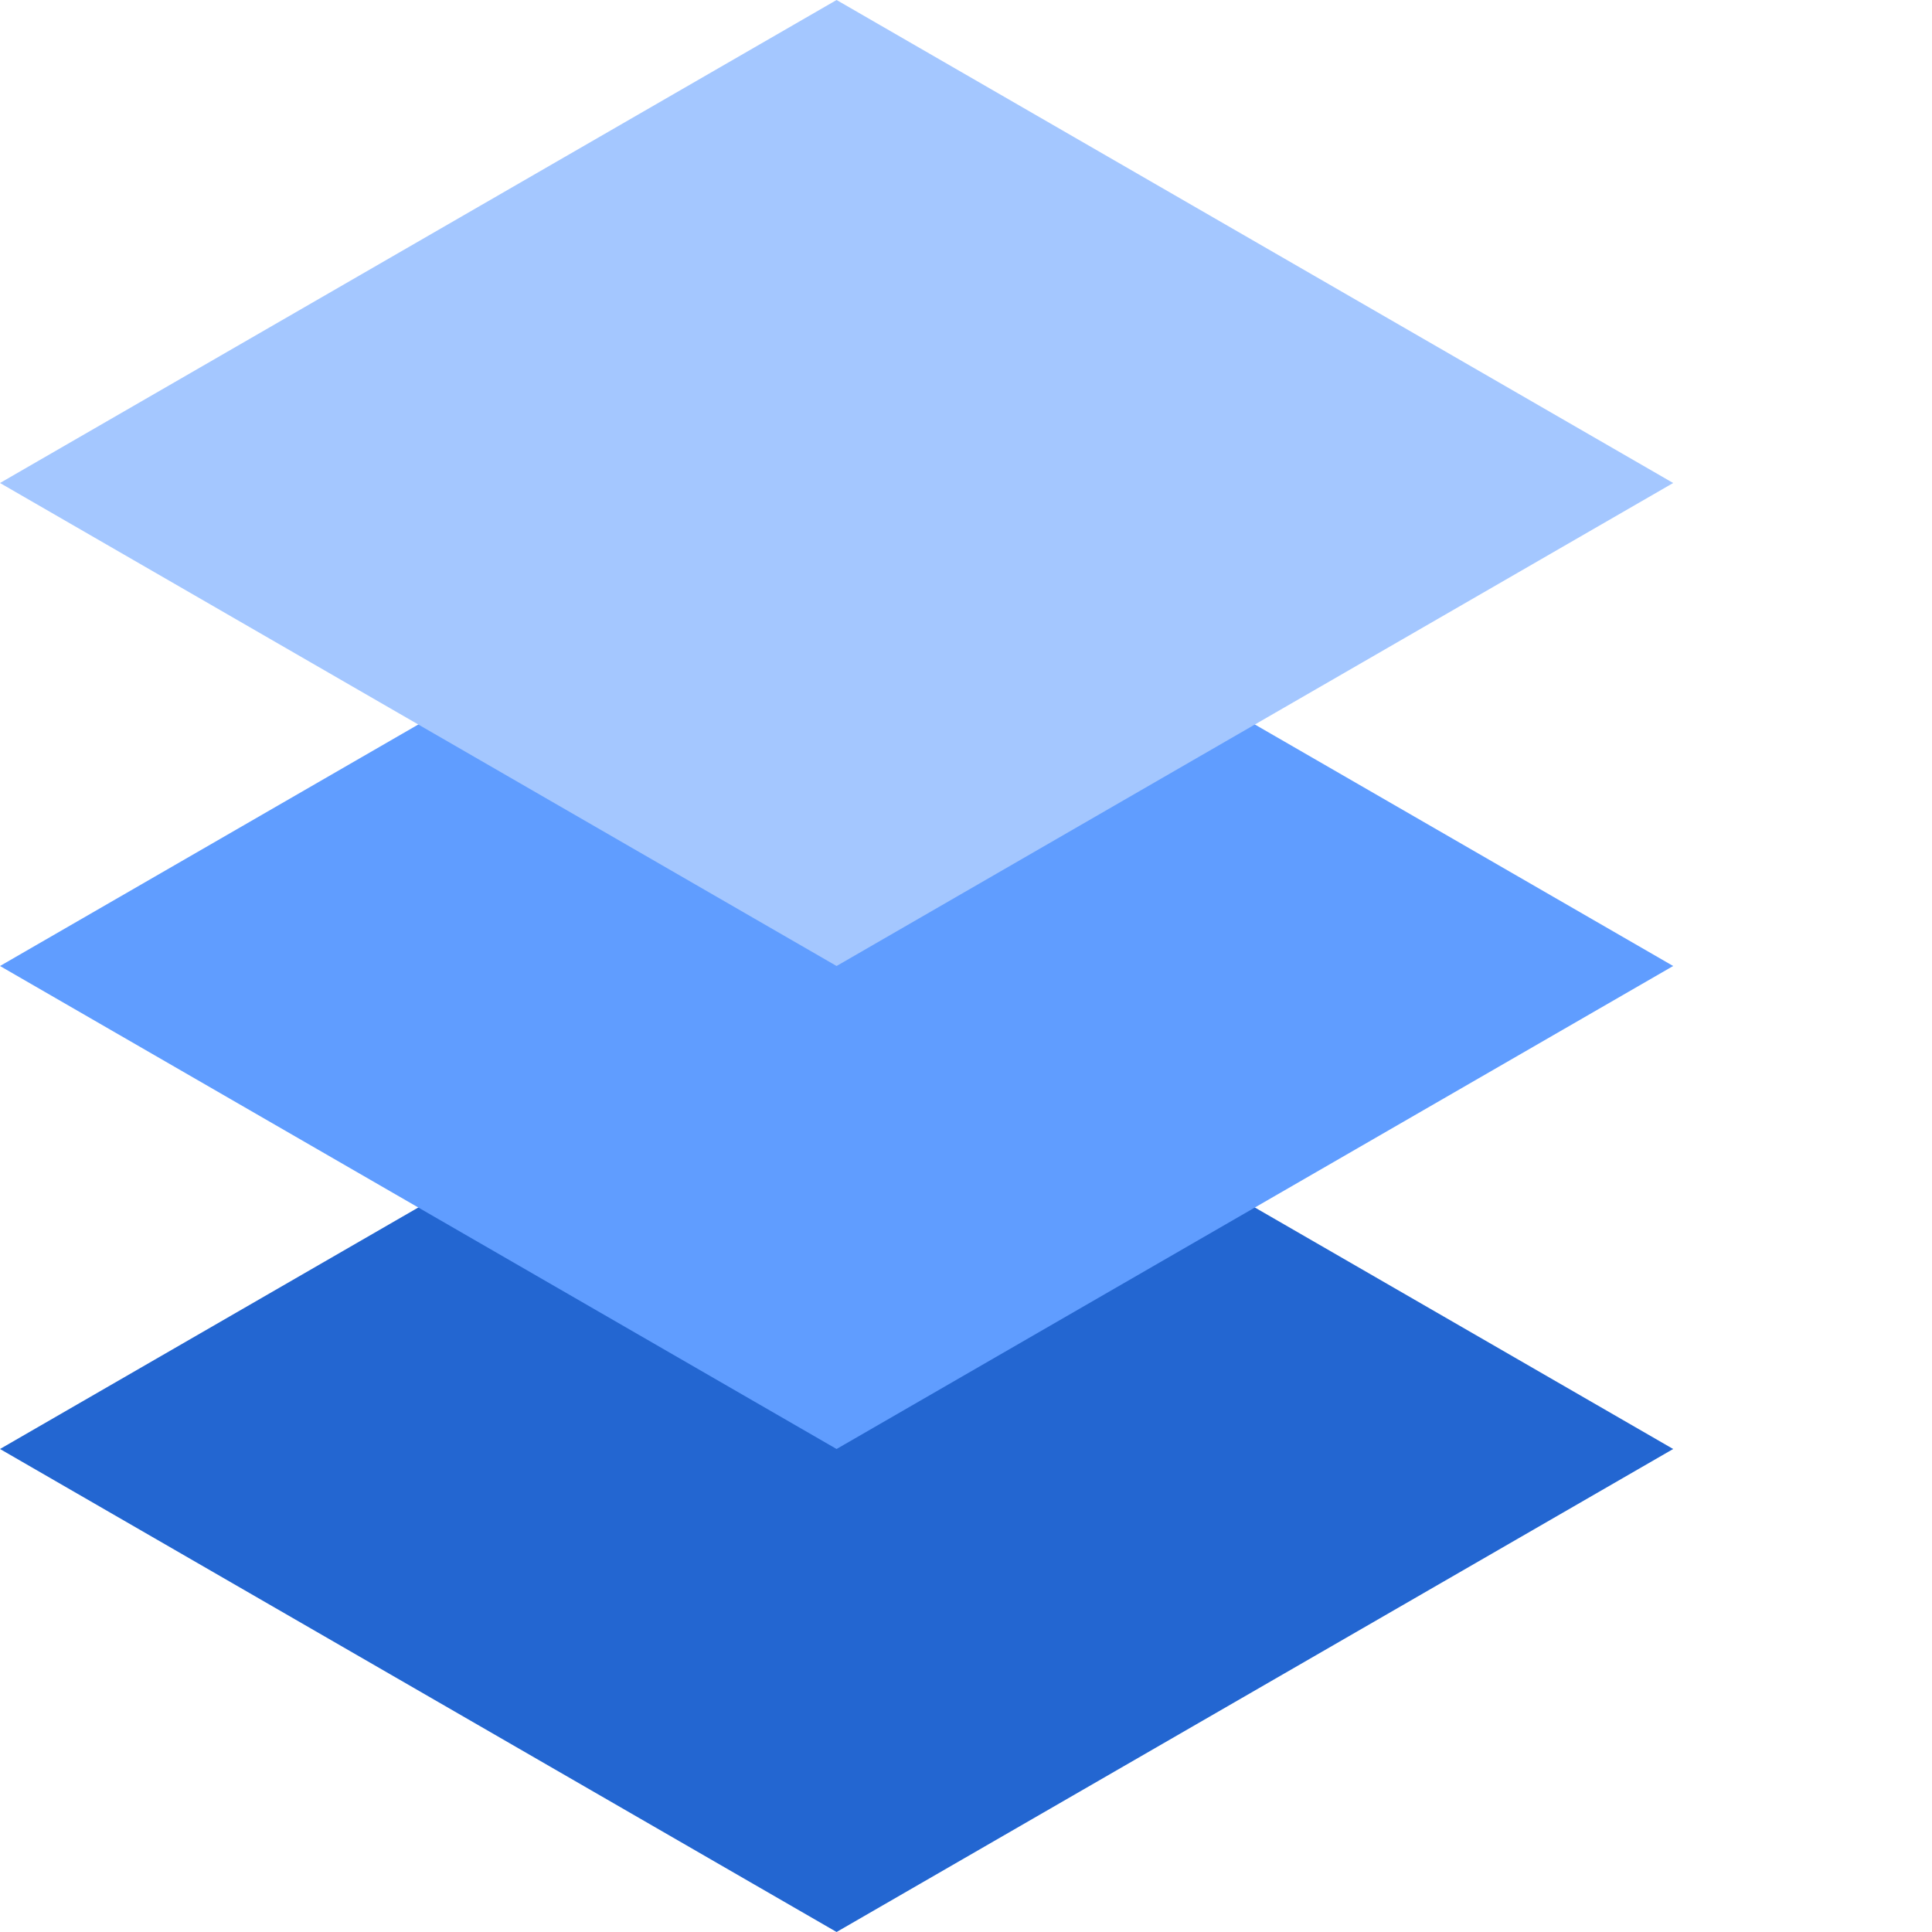
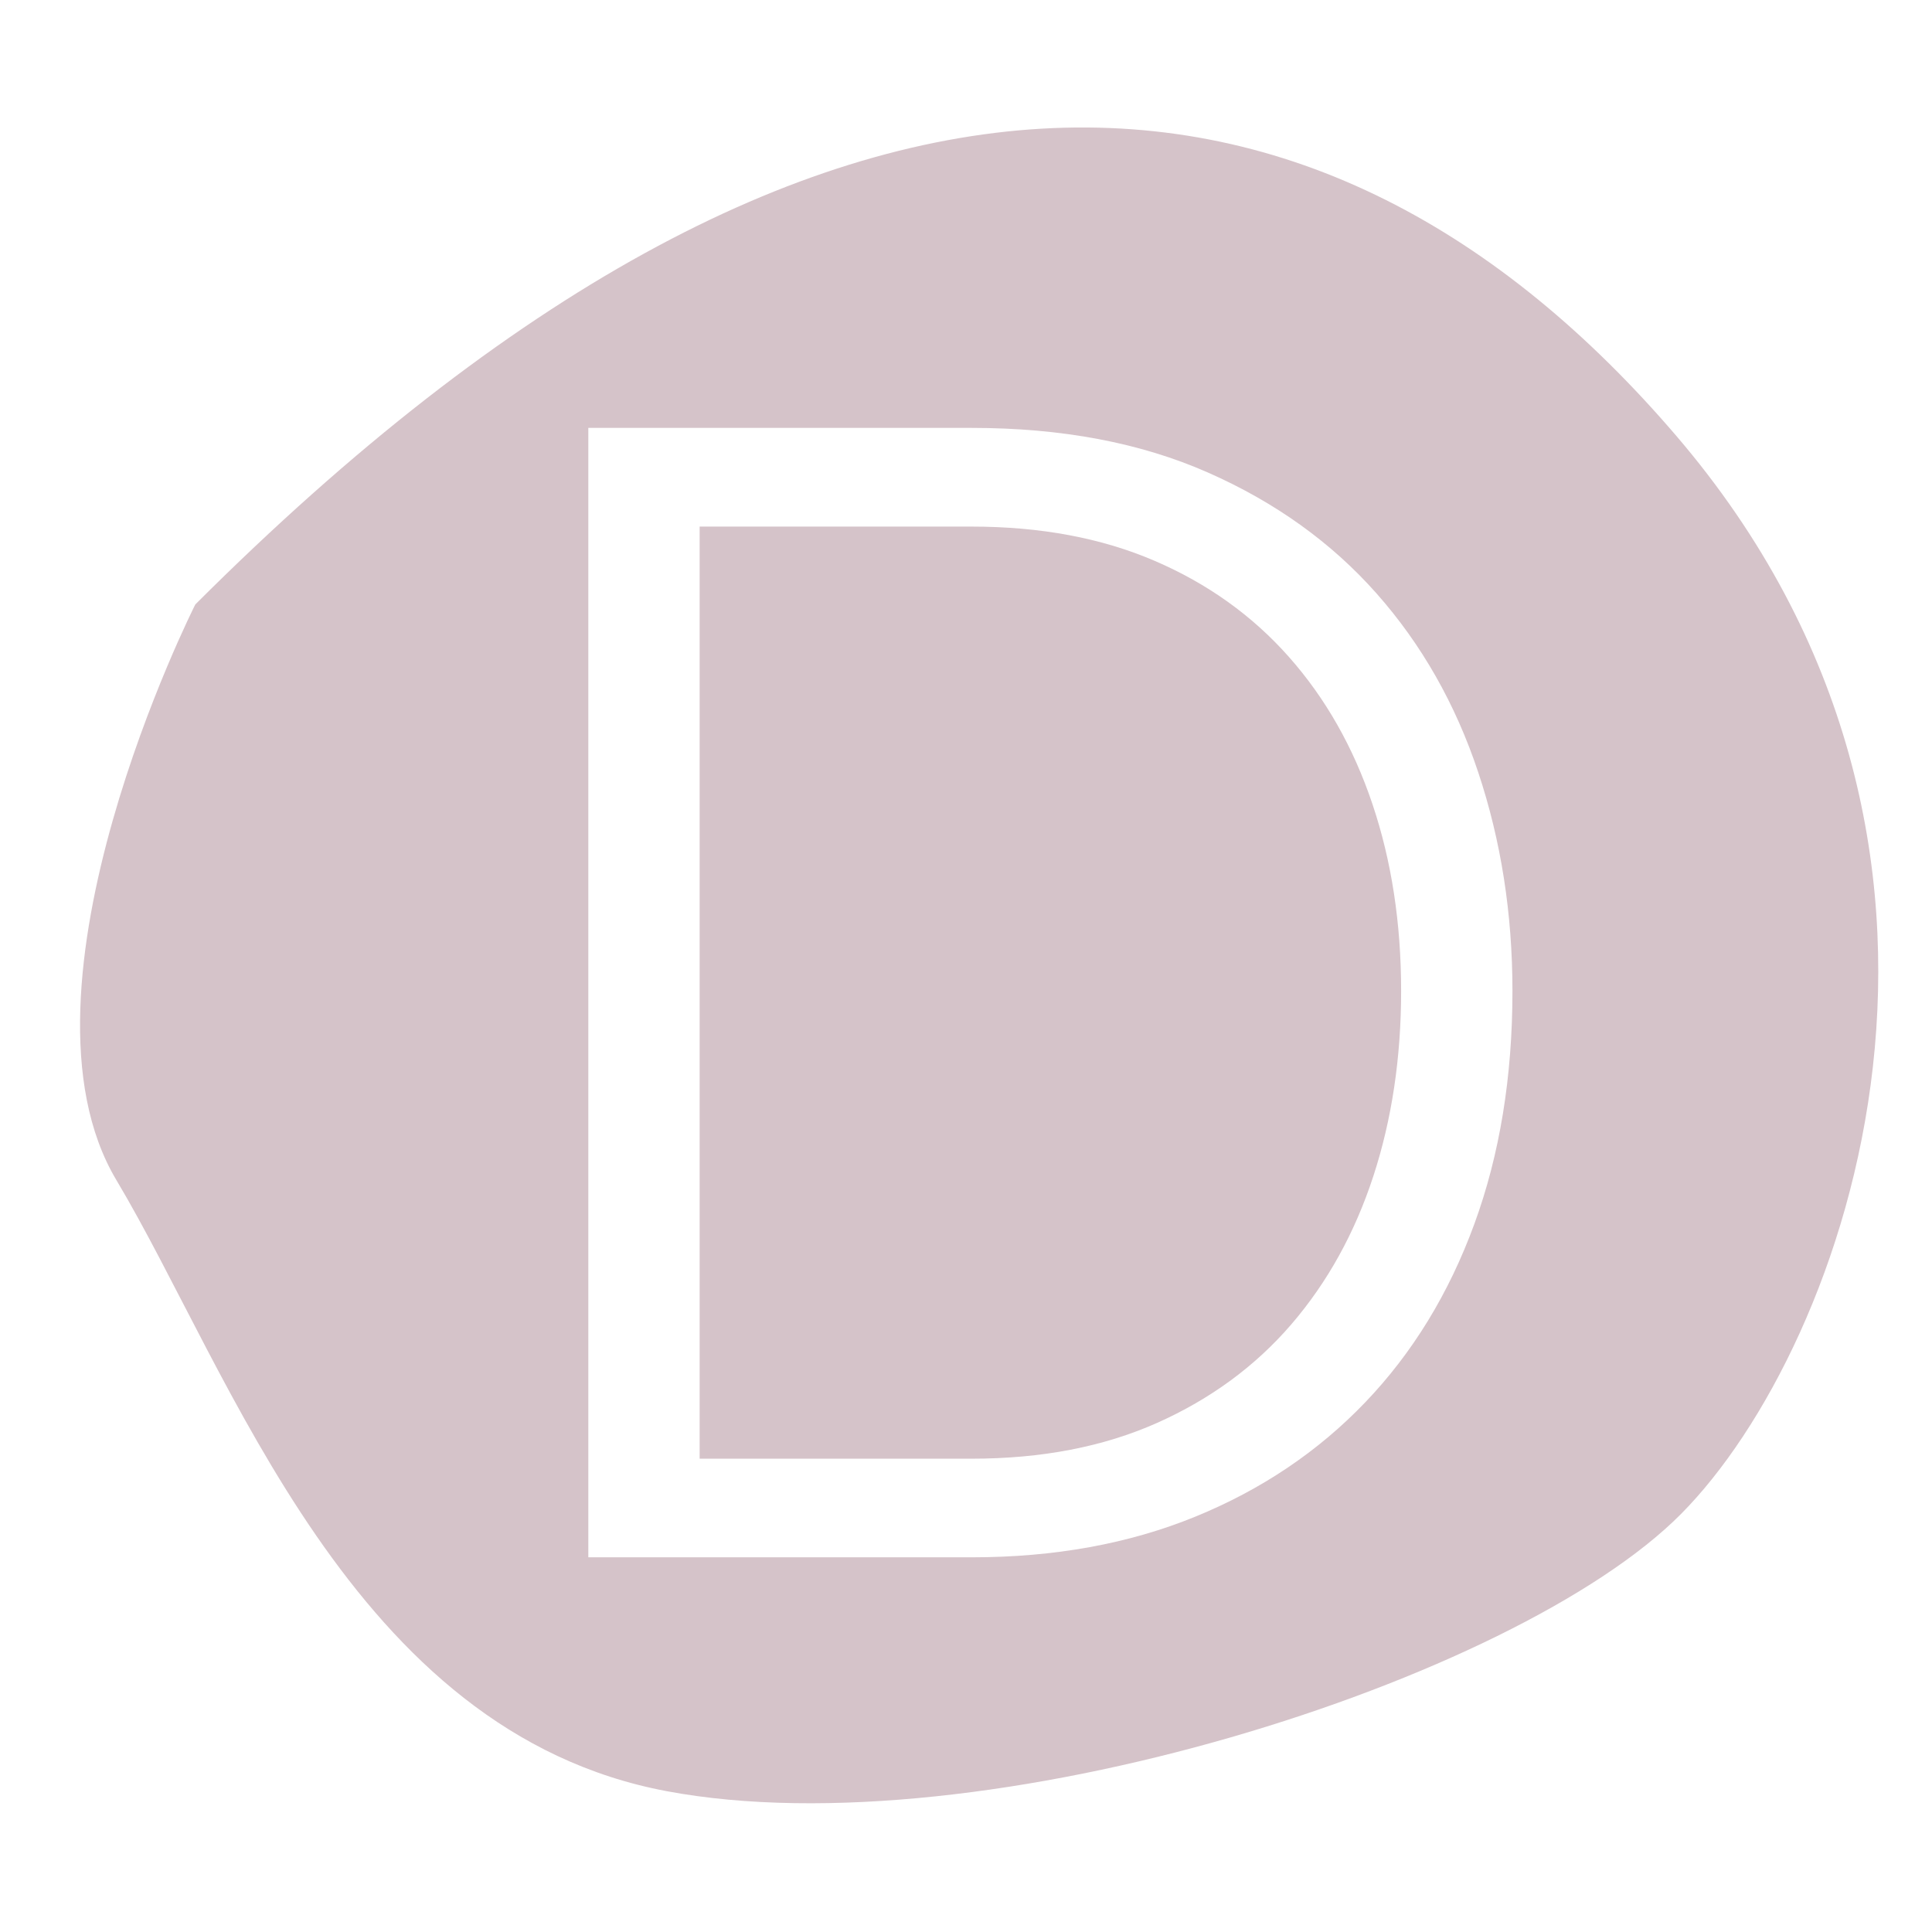
- <svg xmlns="http://www.w3.org/2000/svg" version="1.1" width="256" height="256" viewbox="0 0 949 256">
-   <path fill="#2366d1" d="M110.851 128L221.703 192L110.851 256L0 192Z" />
-   <path fill="#609dff" d="M110.851 64L221.703 128L110.851 192L0 128Z" />
-   <path fill="#a4c7ff" d="M110.851 0L221.703 64L110.851 128L0 64Z" />
+ <svg xmlns="http://www.w3.org/2000/svg" xmlns:xlink="http://www.w3.org/1999/xlink" width="375pt" height="375pt" viewBox="0 0 375 375" version="1.2">
+   <defs>
+     <g>
+       <symbol overflow="visible" id="glyph0-0">
+         <path style="stroke:none;" d="" />
+       </symbol>
+       <symbol overflow="visible" id="glyph0-1">
+         <path style="stroke:none;" d="M 27.484 0 L 27.484 -219.219 L 101.891 -219.219 C 119.379 -219.219 134.66 -216.332 147.734 -210.562 C 160.805 -204.801 171.719 -196.977 180.469 -187.094 C 189.219 -177.219 195.801 -165.641 200.219 -152.359 C 204.645 -139.086 206.859 -124.941 206.859 -109.922 C 206.859 -93.242 204.391 -78.16 199.453 -64.672 C 194.516 -51.191 187.461 -39.664 178.297 -30.094 C 169.141 -20.531 158.129 -13.125 145.266 -7.875 C 132.398 -2.625 117.941 0 101.891 0 Z M 185.25 -109.922 C 185.25 -123.086 183.395 -135.176 179.688 -146.188 C 175.988 -157.207 170.586 -166.727 163.484 -174.75 C 156.379 -182.781 147.68 -189.004 137.391 -193.422 C 127.098 -197.848 115.266 -200.062 101.891 -200.062 L 49.094 -200.062 L 49.094 -19.141 L 101.891 -19.141 C 115.473 -19.141 127.461 -21.453 137.859 -26.078 C 148.254 -30.711 156.945 -37.094 163.938 -45.219 C 170.938 -53.352 176.238 -62.926 179.844 -73.938 C 183.445 -84.957 185.25 -96.953 185.25 -109.922 Z M 185.25 -109.922 " />
+       </symbol>
+     </g>
+   </defs>
+   <g id="surface1">
+     <path style=" stroke:none;fill-rule:nonzero;fill:rgb(83.53%,76.469%,78.819%);fill-opacity:1;" d="M 37.906 117.328 C 37.906 117.328 0.305 191.738 22.602 229.074 C 44.898 266.41 68.117 336.199 129.461 347.676 C 190.809 359.156 294.109 326.305 326.297 293.852 C 358.488 261.395 393.711 164.43 325.375 84.609 C 257.035 4.793 160.859 -5.496 37.906 117.328 Z M 37.906 117.328 " />
+     <g style="fill:rgb(100%,100%,100%);fill-opacity:1;">
+       <use xlink:href="#glyph0-1" x="86.707" y="302.273" />
+     </g>
+   </g>
</svg>
